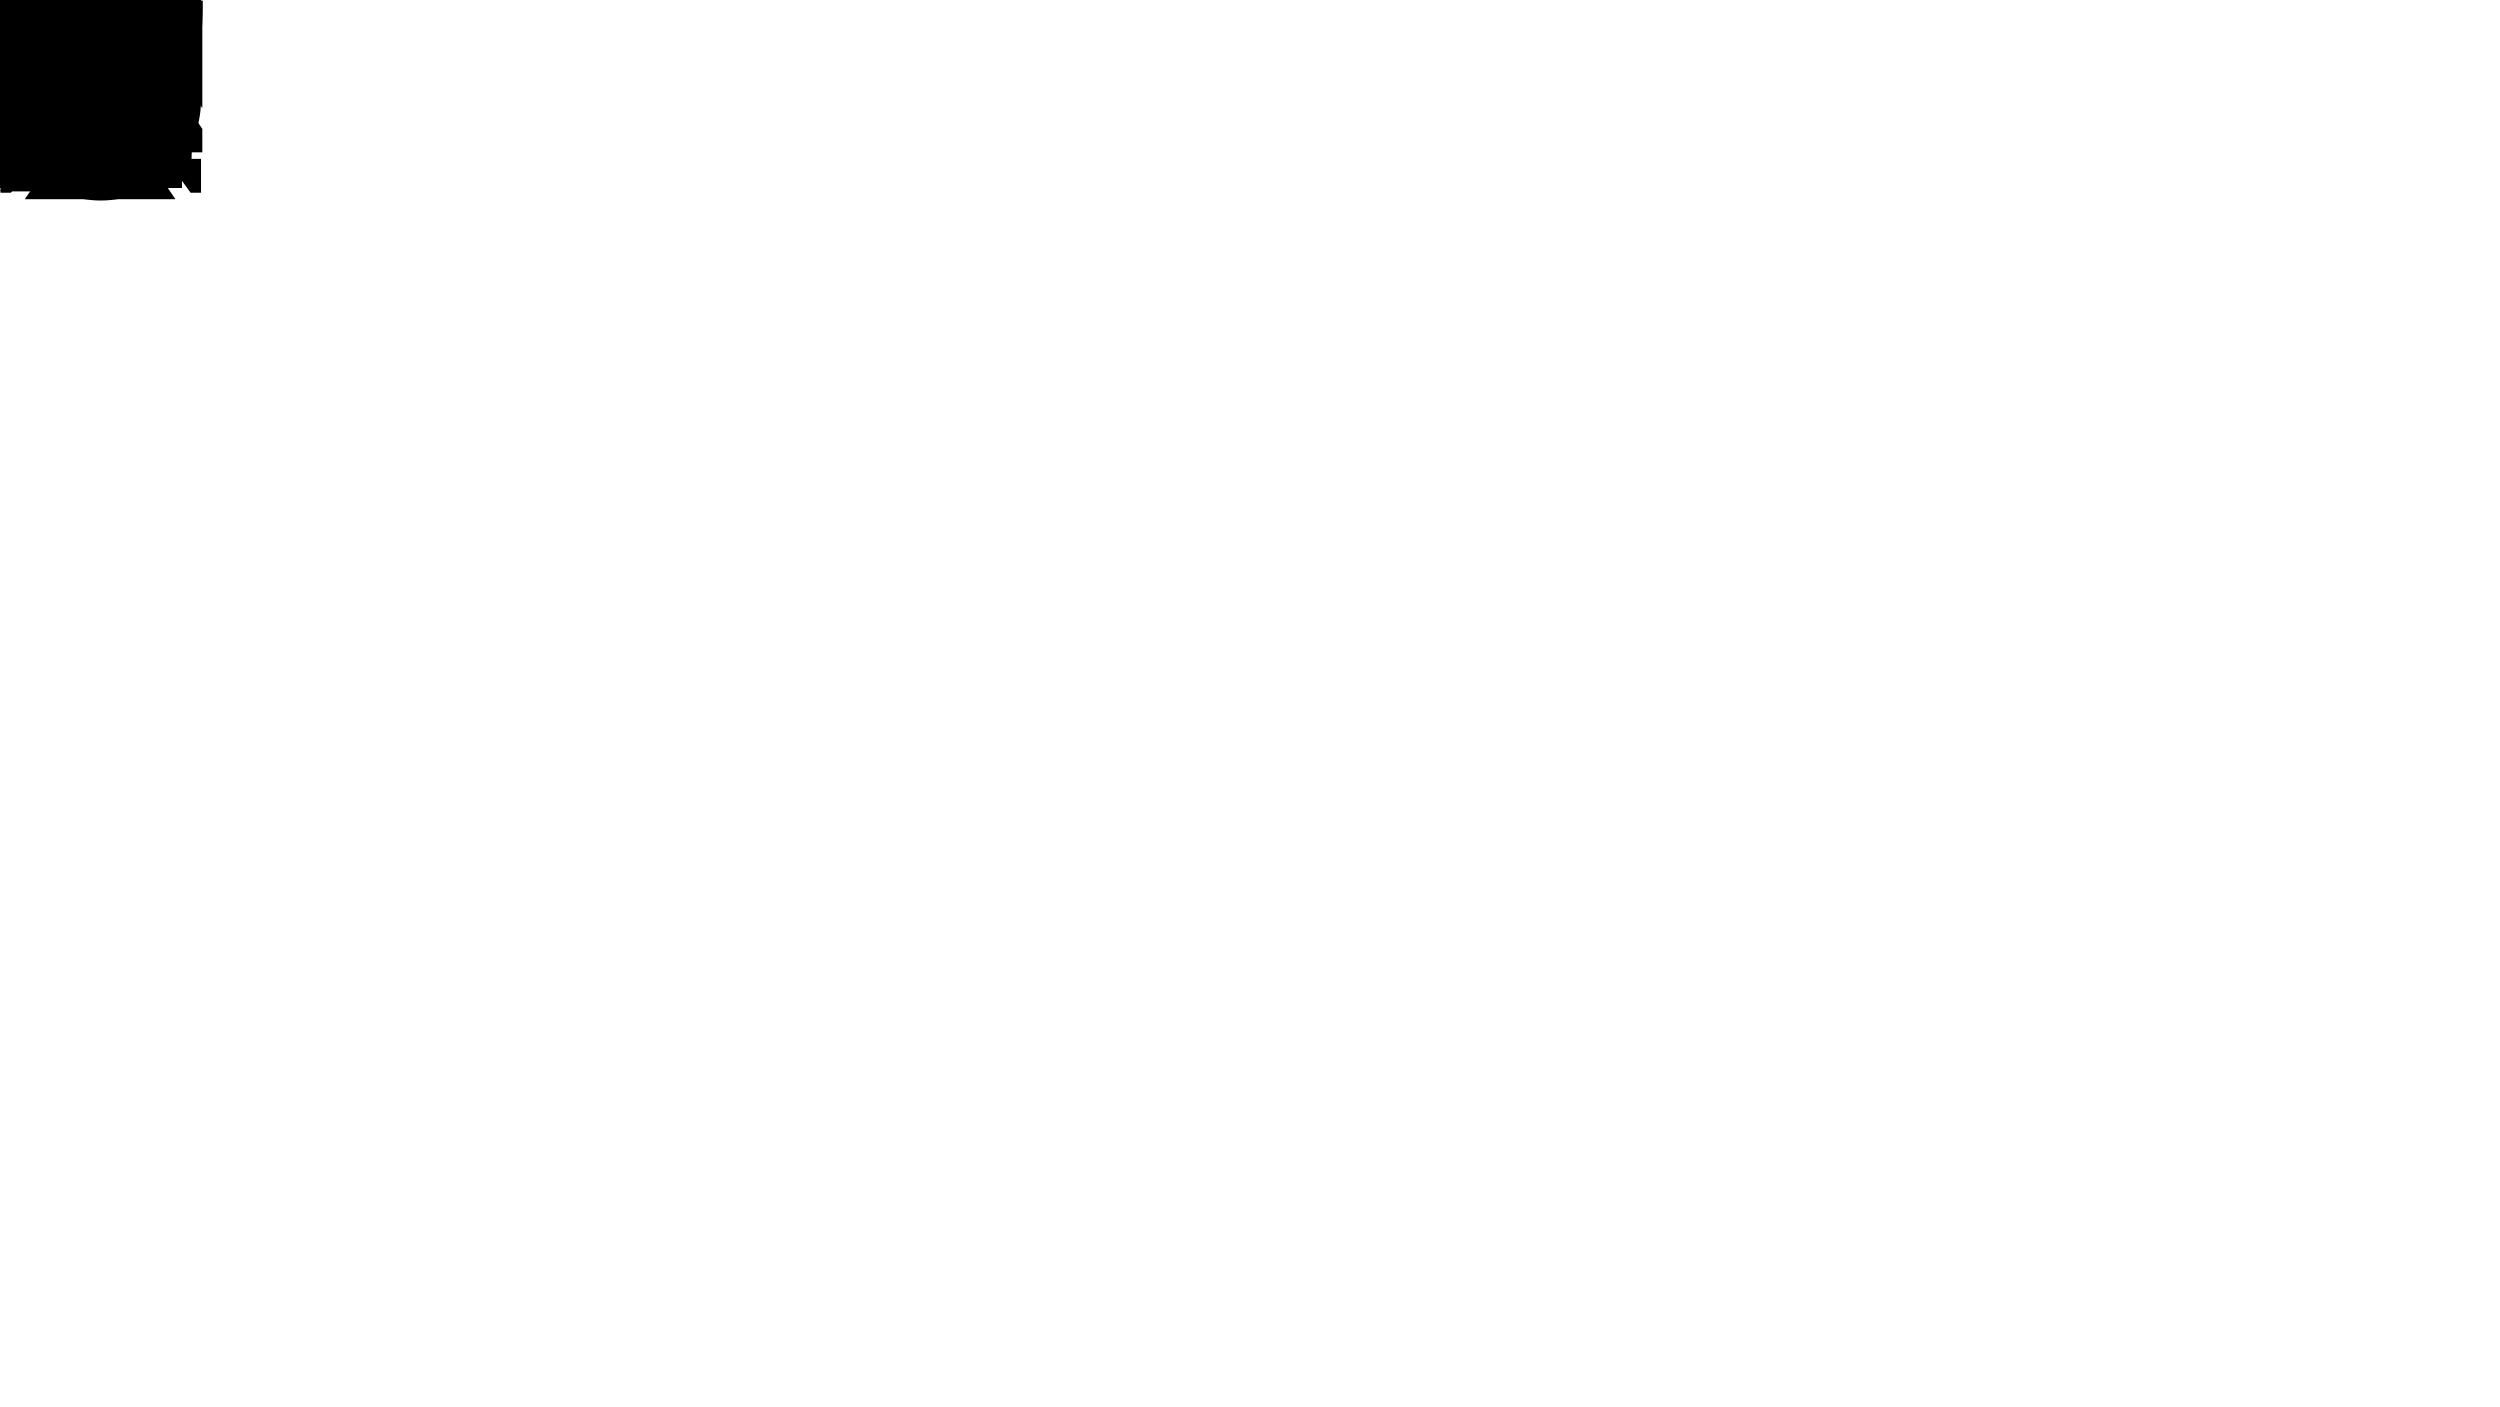
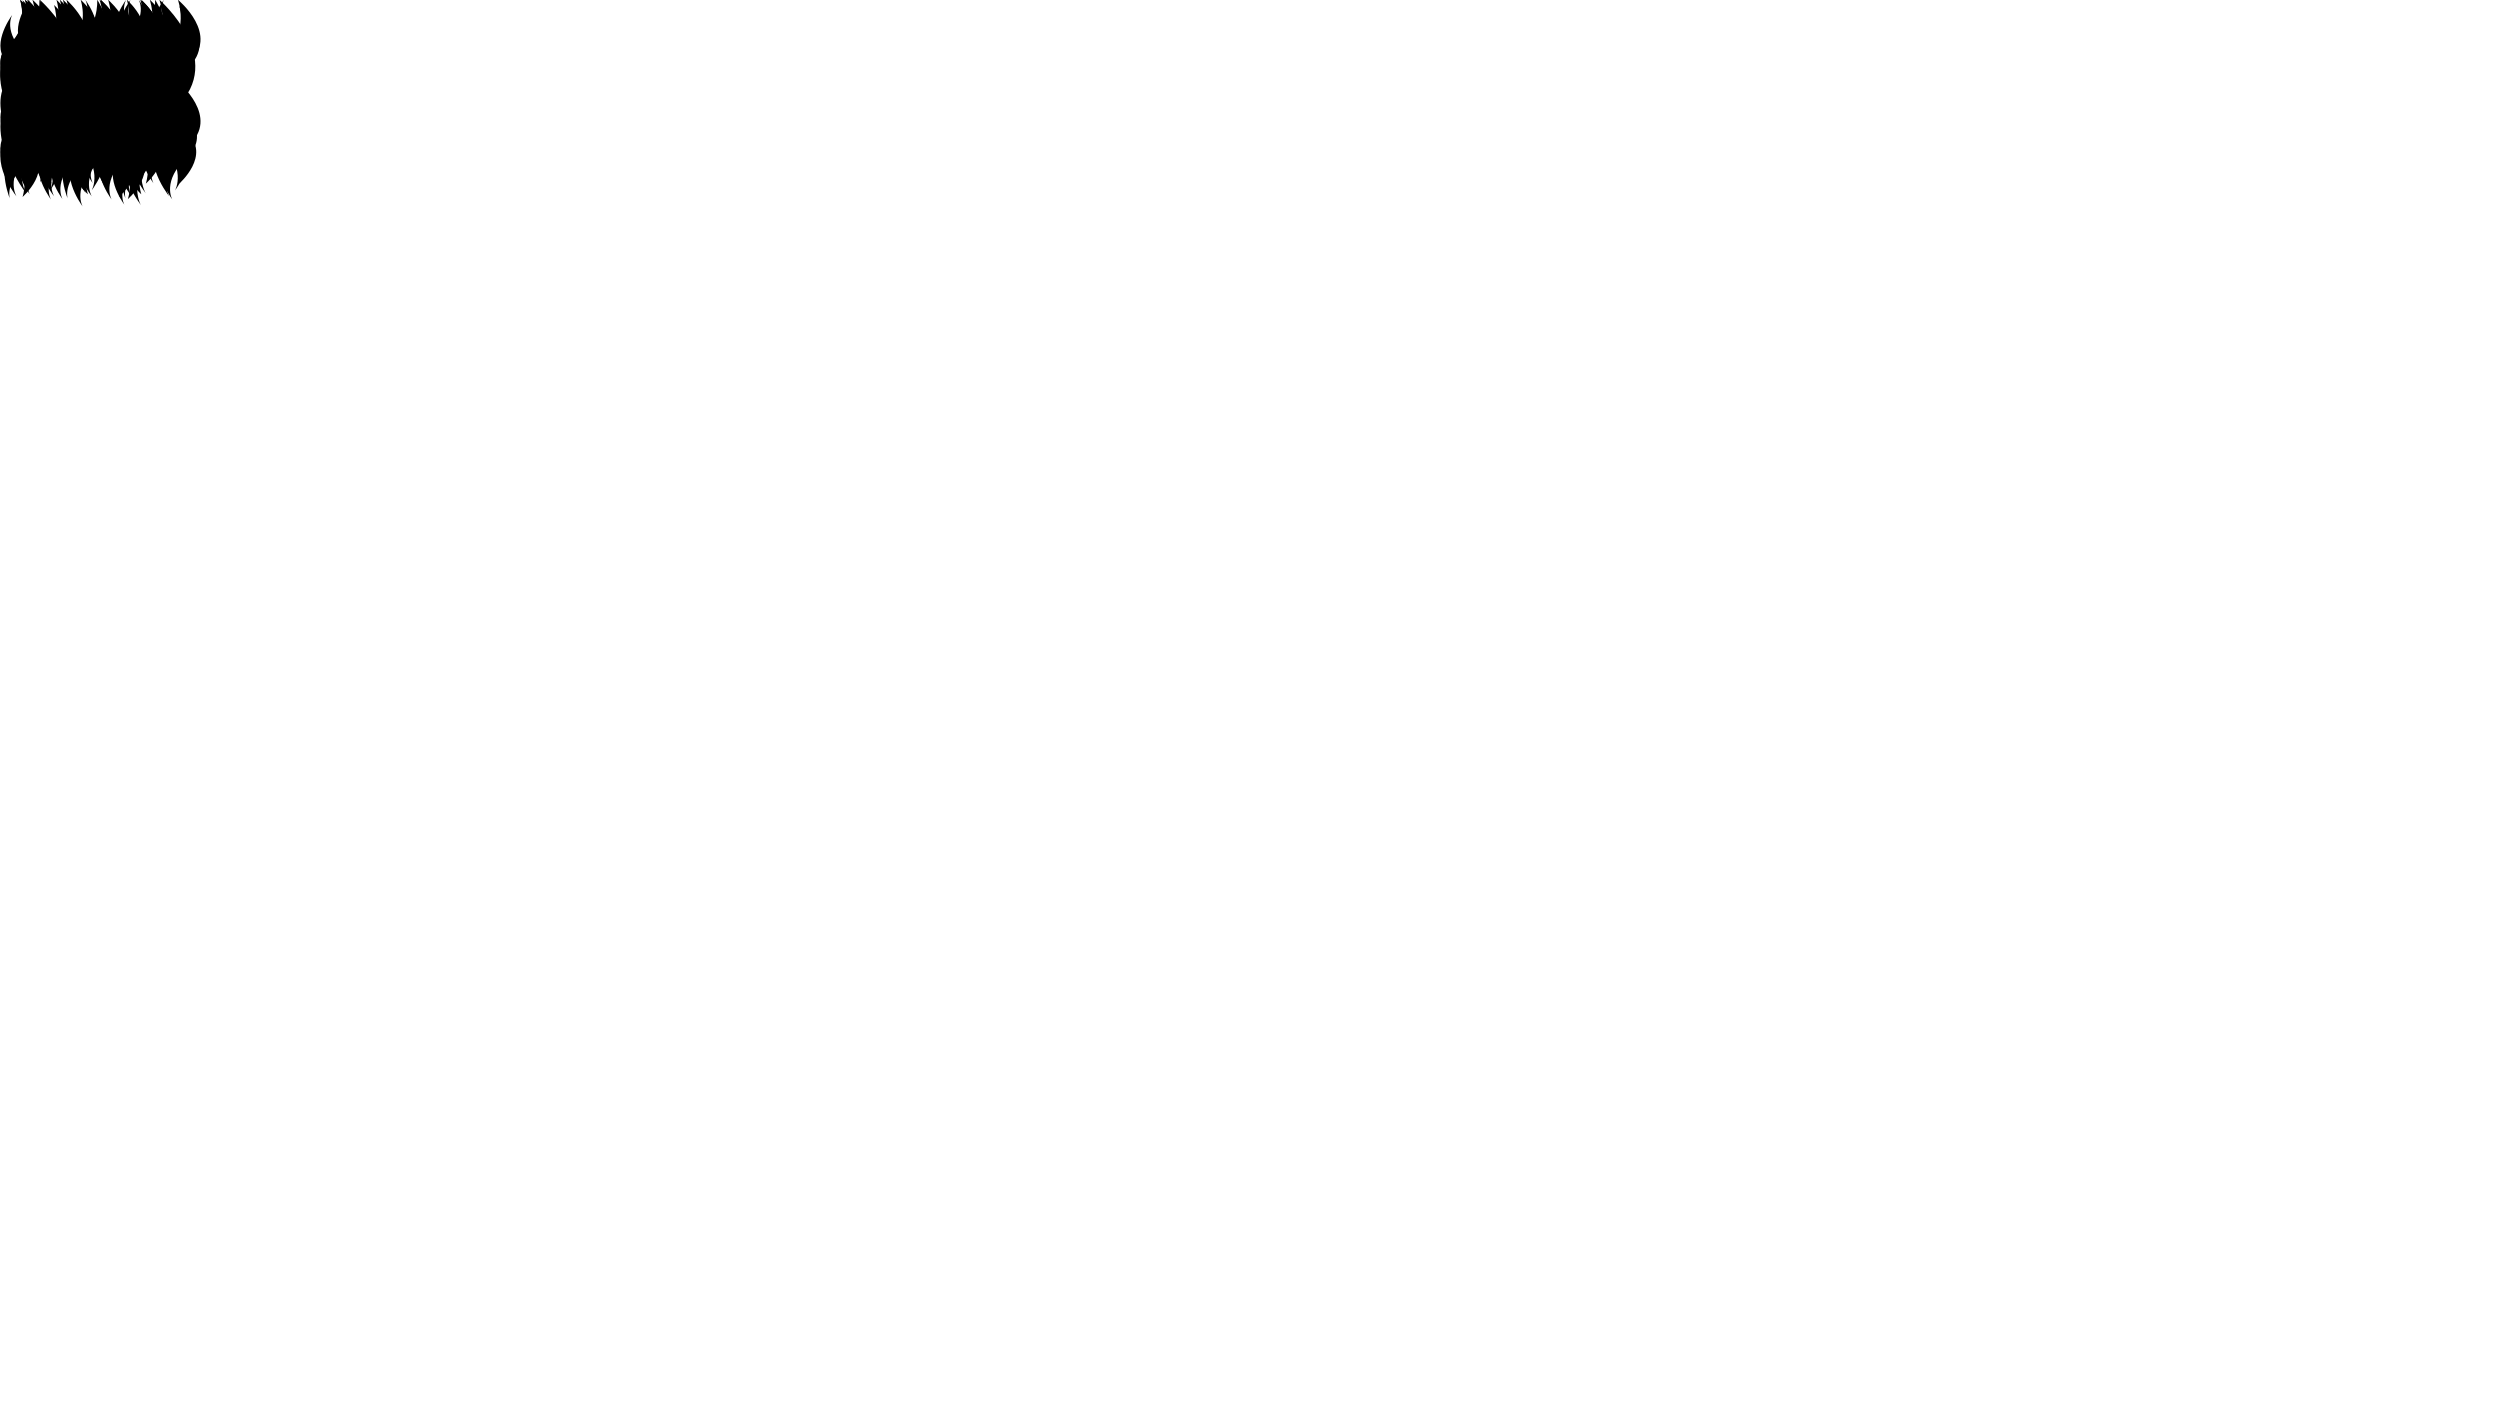
<svg xmlns="http://www.w3.org/2000/svg" viewBox="0 0 1920 1080">
  <defs>
    <style>
      
    </style>
  </defs>
  <g>
-     <path class="a" d="M43.2,0S47.006,67.549.388,146.515h35.2S71.743,92.286,71.743,0Z" />
-     <path class="a" d="M85.062,0s3.806,67.549-42.813,146.515h35.2S113.6,92.286,113.6,0Z" />
-     <path class="a" d="M125.021,0s3.806,67.549-42.813,146.515h35.2S153.563,92.286,153.563,0Z" />
+     <path class="a" d="M27.744,68.7s6.822-19.878-7.8-31.8.975-34.455,2.924-37.1c0,0-7.8,13.252,10.721,30.479S27.744,68.7,27.744,68.7Z" />
+     <path class="a" d="M14.3,80.282s6.822-19.878-7.8-31.8.975-34.455,2.924-37.106c0,0-7.8,13.252,10.72,30.48S14.3,80.282,14.3,80.282Z" />
+     <path class="a" d="M30.744,139.7s6.822-19.878-7.8-31.8.975-34.455,2.924-37.105c0,0-7.8,13.252,10.721,30.479S30.744,139.7,30.744,139.7Z" />
+     <path class="a" d="M17.3,151.282s6.822-19.878-7.8-31.8.975-34.455,2.924-37.106c0,0-7.8,13.252,10.72,30.48S17.3,151.282,17.3,151.282Z" />
+     <path class="a" d="M61.744,110.7s6.822-19.878-7.8-31.8.975-34.455,2.924-37.105c0,0-7.8,13.252,10.721,30.479S61.744,110.7,61.744,110.7Z" />
+     <path class="a" d="M48.3,122.282s6.822-19.878-7.8-31.8.975-34.455,2.924-37.106c0,0-7.8,13.252,10.72,30.48S48.3,122.282,48.3,122.282Z" />
+     <path class="a" d="M101.744,68.7s6.822-19.878-7.8-31.8.975-34.455,2.924-37.1c0,0-7.8,13.252,10.721,30.479S101.744,68.7,101.744,68.7Z" />
+     <path class="a" d="M88.3,80.282s6.822-19.878-7.8-31.8.975-34.455,2.924-37.106c0,0-7.8,13.252,10.72,30.48S88.3,80.282,88.3,80.282Z" />
+     <path class="a" d="M104.744,139.7s6.822-19.878-7.8-31.8.975-34.455,2.924-37.105c0,0-7.8,13.252,10.721,30.479S104.744,139.7,104.744,139.7Z" />
+     <path class="a" d="M91.3,151.282s6.822-19.878-7.8-31.8.975-34.455,2.924-37.106c0,0-7.8,13.252,10.72,30.48S91.3,151.282,91.3,151.282Z" />
+     <path class="a" d="M135.744,110.7s6.822-19.878-7.8-31.8.975-34.455,2.924-37.105c0,0-7.8,13.252,10.721,30.479S135.744,110.7,135.744,110.7Z" />
+     <path class="a" d="M122.3,122.282s6.822-19.878-7.8-31.8.975-34.455,2.924-37.106c0,0-7.8,13.252,10.72,30.48S122.3,122.282,122.3,122.282Z" />
  </g>
  <g>
-     <path class="a" d="M19.388,0s27.618,68.034-19,147h35.2S71.743,92.77,71.743.485Z" />
-     <path class="a" d="M61.388,0s27.618,68.034-19,147h35.2S113.743,92.77,113.743.485Z" />
-     <path class="a" d="M103.388,0s27.618,68.034-19,147h35.2S155.743,92.77,155.743.485Z" />
+     <path class="a" d="M59.7,11.659s6.992,20.371-7.989,32.593,1,35.309,3,38.025c0,0-7.99-13.58,10.986-31.235S59.7,11.659,59.7,11.659Z" />
+     <path class="a" d="M45.929-.214s6.991,20.37-7.99,32.593,1,35.308,3,38.024c0,0-7.99-13.58,10.987-31.234S45.929-.214,45.929-.214Z" />
+     <path class="a" d="M53.019,82.317s6.991,20.371-7.99,32.593,1,35.309,3,38.025c0,0-7.99-13.58,10.986-31.235S53.019,82.317,53.019,82.317Z" />
+     <path class="a" d="M39.245,70.444s6.992,20.37-7.99,32.593,1,35.308,3,38.024c0,0-7.99-13.58,10.986-31.234S39.245,70.444,39.245,70.444Z" />
+     <path class="a" d="M21.334-.214s6.992,20.37-7.99,32.593,1,35.308,3,38.024c0,0-7.99-13.58,10.986-31.234S21.334-.214,21.334-.214Z" />
+     <path class="a" d="M14.651,70.444s6.991,20.37-7.99,32.593,1,35.308,3,38.024c0,0-7.99-13.58,10.986-31.234S14.651,70.444,14.651,70.444Z" />
+     <path class="a" d="M111.966,141.061s6.992-20.37-7.99-32.592,1-35.309,3-38.025c0,0-7.99,13.58,10.986,31.235S111.966,141.061,111.966,141.061Z" />
+     <path class="a" d="M98.193,152.935s6.991-20.371-7.99-32.593,1-35.309,3-38.025c0,0-7.99,13.581,10.986,31.235S98.193,152.935,98.193,152.935Z" />
+     <path class="a" d="M105.282,70.4s6.992-20.37-7.989-32.592,1-35.309,3-38.025c0,0-7.99,13.58,10.986,31.235S105.282,70.4,105.282,70.4Z" />
+     <path class="a" d="M137.586,141.061s6.991-20.37-7.99-32.592,1-35.309,3-38.025c0,0-7.99,13.58,10.986,31.235S137.586,141.061,137.586,141.061Z" />
+     <path class="a" d="M130.9,70.4s6.991-20.37-7.99-32.592,1-35.309,3-38.025c0,0-7.99,13.58,10.986,31.235S130.9,70.4,130.9,70.4Z" />
+     <path class="a" d="M91.509,82.277s6.991-20.37-7.99-32.593,1-35.308,3-38.025c0,0-7.99,13.581,10.987,31.235S91.509,82.277,91.509,82.277Z" />
  </g>
  <g>
-     <path class="a" d="M38.72,0S42.128,60.48.388,131.182H31.906S46.946,82.628,46.946,0Z" />
-     <path class="a" d="M76.2,0s3.407,60.48-38.332,131.182H69.386S81.865,82.628,81.865,0Z" />
-     <path class="a" d="M111.978,0s3.407,60.48-38.332,131.182h31.517S118.574,82.628,118.574,0Z" />
-     <path class="a" d="M147.792,0S151.2,60.48,109.46,131.182h31.517S154.388,82.628,154.388,0Z" />
+     <path class="a" d="M34.266,11.372s6.823,19.878-7.8,31.805.974,34.455,2.923,37.1c0,0-7.8-13.252,10.721-30.479S34.266,11.372,34.266,11.372Z" />
+     <path class="a" d="M20.826-.214s6.822,19.878-7.8,31.8S14,66.045,15.953,68.7c0,0-7.8-13.252,10.721-30.48S20.826-.214,20.826-.214Z" />
+     <path class="a" d="M27.744,80.322s6.822,19.877-7.8,31.8.975,34.455,2.924,37.1c0,0-7.8-13.251,10.721-30.479S27.744,80.322,27.744,80.322Z" />
+     <path class="a" d="M14.3,68.735s6.822,19.878-7.8,31.805S7.482,135,9.431,137.645c0,0-7.8-13.252,10.72-30.479S14.3,68.735,14.3,68.735Z" />
+     <path class="a" d="M54.109,137.645s-6.822-19.878,7.8-31.805-.975-34.454-2.924-37.105c0,0,7.8,13.252-10.721,30.48S54.109,137.645,54.109,137.645Z" />
+     <path class="a" d="M67.549,149.231s-6.822-19.877,7.8-31.8-.975-34.455-2.924-37.105c0,0,7.8,13.251-10.721,30.479S67.549,149.231,67.549,149.231Z" />
+     <path class="a" d="M60.631,68.7s-6.822-19.878,7.8-31.8S67.453,2.436,65.5-.214c0,0,7.8,13.252-10.721,30.479S60.631,68.7,60.631,68.7Z" />
+     <path class="a" d="M74.071,80.282s-6.822-19.878,7.8-31.8-.975-34.455-2.924-37.106c0,0,7.8,13.252-10.72,30.48S74.071,80.282,74.071,80.282Z" />
+     <path class="a" d="M95.109,137.645s-6.822-19.878,7.8-31.805-.975-34.454-2.924-37.105c0,0,7.8,13.252-10.721,30.48S95.109,137.645,95.109,137.645Z" />
+     <path class="a" d="M108.549,149.231s-6.822-19.877,7.8-31.8-.975-34.455-2.924-37.105c0,0,7.8,13.251-10.721,30.479S108.549,149.231,108.549,149.231Z" />
+     <path class="a" d="M101.631,68.7s-6.822-19.878,7.8-31.8-.975-34.455-2.924-37.1c0,0,7.8,13.252-10.721,30.479S101.631,68.7,101.631,68.7Z" />
+     <path class="a" d="M115.071,80.282s-6.822-19.878,7.8-31.8-.975-34.455-2.924-37.106c0,0,7.8,13.252-10.72,30.48S115.071,80.282,115.071,80.282Z" />
  </g>
  <g>
-     <polygon class="a" points="77.005 0 50.635 0 0.388 143.298 26.757 143.298 77.005 0" />
-     <polygon class="a" points="108.642 0 82.273 0 32.025 143.298 58.395 143.298 108.642 0" />
-     <polygon class="a" points="140.279 0 113.91 0 63.662 143.298 90.032 143.298 140.279 0" />
+     <path class="a" d="M29.753,12.221s7.322,21.334-8.367,34.134,1.046,36.979,3.138,39.824c0,0-8.368-14.223,11.505-32.712S29.753,12.221,29.753,12.221Z" />
+     <path class="a" d="M15.329-.214S22.651,21.12,6.961,33.92,8.007,70.9,10.1,73.744c0,0-8.368-14.223,11.506-32.712S15.329-.214,15.329-.214Z" />
+     <path class="a" d="M44.384,79.279s7.322,21.334-8.368,34.134,1.046,36.979,3.138,39.824c0,0-8.368-14.223,11.506-32.713S44.384,79.279,44.384,79.279Z" />
+     <path class="a" d="M29.959,66.844s7.322,21.334-8.367,34.134,1.046,36.979,3.137,39.823c0,0-8.367-14.222,11.506-32.712S29.959,66.844,29.959,66.844Z" />
+     <path class="a" d="M76.344,12.221s7.322,21.334-8.368,34.134,1.046,36.979,3.138,39.824c0,0-8.368-14.223,11.506-32.712S76.344,12.221,76.344,12.221Z" />
+     <path class="a" d="M61.919-.214S69.241,21.12,53.551,33.92,54.6,70.9,56.689,73.744c0,0-8.368-14.223,11.506-32.712S61.919-.214,61.919-.214Z" />
+     <path class="a" d="M90.974,79.279s7.322,21.334-8.367,34.134,1.045,36.979,3.137,39.824c0,0-8.367-14.223,11.506-32.713S90.974,79.279,90.974,79.279Z" />
+     <path class="a" d="M76.55,66.844s7.321,21.334-8.368,34.134,1.046,36.979,3.138,39.823c0,0-8.368-14.222,11.506-32.712S76.55,66.844,76.55,66.844Z" />
+     <path class="a" d="M122.934,12.221s7.322,21.334-8.368,34.134,1.046,36.979,3.138,39.824c0,0-8.368-14.223,11.506-32.712S122.934,12.221,122.934,12.221Z" />
+     <path class="a" d="M108.509-.214s7.322,21.334-8.368,34.134,1.046,36.979,3.138,39.824c0,0-8.368-14.223,11.506-32.712S108.509-.214,108.509-.214Z" />
+     <path class="a" d="M137.565,79.279s7.321,21.334-8.368,34.134,1.046,36.979,3.138,39.824c0,0-8.368-14.223,11.5-32.713S137.565,79.279,137.565,79.279Z" />
+     <path class="a" d="M123.14,66.844s7.322,21.334-8.368,34.134,1.046,36.979,3.138,39.823c0,0-8.368-14.222,11.506-32.712S123.14,66.844,123.14,66.844Z" />
  </g>
  <g>
-     <polygon class="a" points="61.215 0 49.755 0 0.388 140.788 11.848 140.788 61.215 0" />
-     <polygon class="a" points="106.533 0 65.297 0 15.93 140.788 57.165 140.788 106.533 0" />
-     <polygon class="a" points="137.829 0 111.921 0 62.554 140.788 88.462 140.788 137.829 0" />
+     <path class="a" d="M69.5,21.534s6.684,19.475-7.639,31.16.955,33.757,2.864,36.354c0,0-7.638-12.983,10.5-29.862S69.5,21.534,69.5,21.534Z" />
+     <path class="a" d="M56.327,10.182s6.684,19.475-7.639,31.16S49.643,75.1,51.552,77.7c0,0-7.639-12.983,10.5-29.862S56.327,10.182,56.327,10.182Z" />
+     <path class="a" d="M43.332-.214s6.684,19.475-7.639,31.16S36.648,64.7,38.558,67.3c0,0-7.639-12.983,10.5-29.862S43.332-.214,43.332-.214Z" />
+     <path class="a" d="M40.183,72.828s6.684,19.476-7.638,31.161.954,33.757,2.864,36.354c0,0-7.639-12.984,10.5-29.862S40.183,72.828,40.183,72.828Z" />
+     <path class="a" d="M27.015,61.476S33.7,80.952,19.376,92.637s.955,33.757,2.865,36.354c0,0-7.639-12.984,10.5-29.862S27.015,61.476,27.015,61.476Z" />
+     <path class="a" d="M14.021,45.883s6.684,19.475-7.639,31.16S7.337,110.8,9.246,113.4c0,0-7.639-12.983,10.5-29.862S14.021,45.883,14.021,45.883Z" />
+     <path class="a" d="M129.63,38.447s6.684,19.475-7.639,31.16.955,33.757,2.865,36.354c0,0-7.639-12.983,10.5-29.862S129.63,38.447,129.63,38.447Z" />
+     <path class="a" d="M116.462,27.1s6.684,19.475-7.639,31.16.955,33.758,2.865,36.354c0,0-7.639-12.983,10.5-29.862S116.462,27.1,116.462,27.1Z" />
+     <path class="a" d="M103.467,16.7s6.684,19.475-7.639,31.161.955,33.757,2.865,36.354c0,0-7.639-12.984,10.5-29.863S103.467,16.7,103.467,16.7Z" />
+     <path class="a" d="M100.319,89.741S107,109.217,92.68,120.9s.955,33.757,2.865,36.354c0,0-7.639-12.984,10.5-29.862S100.319,89.741,100.319,89.741Z" />
+     <path class="a" d="M87.151,78.389s6.684,19.476-7.639,31.161.955,33.757,2.864,36.354c0,0-7.638-12.984,10.5-29.862S87.151,78.389,87.151,78.389Z" />
+     <path class="a" d="M74.156,62.8s6.684,19.475-7.639,31.16.955,33.758,2.865,36.354c0,0-7.639-12.983,10.5-29.862S74.156,62.8,74.156,62.8Z" />
  </g>
  <g>
-     <polygon class="a" points="60.809 0 51.77 0 0.388 146.534 9.426 146.534 60.809 0" />
-     <polygon class="a" points="93.539 0 67.898 0 16.516 146.534 42.157 146.534 93.539 0" />
-     <polygon class="a" points="143.439 0 101.717 0 50.335 146.534 92.056 146.534 143.439 0" />
+     <path class="a" d="M48.523,20.15s11.99,34.936-13.7,55.9,1.713,60.556,5.138,65.214c0,0-13.7-23.291,18.842-53.568S48.523,20.15,48.523,20.15Z" />
+     <path class="a" d="M24.9-.214s11.99,34.936-13.7,55.9,1.713,60.555,5.139,65.214c0,0-13.7-23.291,18.841-53.569S24.9-.214,24.9-.214Z" />
+     <path class="a" d="M91.523,20.15s11.99,34.936-13.7,55.9,1.713,60.556,5.138,65.214c0,0-13.7-23.291,18.842-53.568S91.523,20.15,91.523,20.15Z" />
+     <path class="a" d="M116.774,36.44s11.99,34.936-13.7,55.9,1.713,60.556,5.138,65.214c0,0-13.7-23.291,18.842-53.569S116.774,36.44,116.774,36.44Z" />
  </g>
  <g>
-     <polygon class="a" points="85.51 0 49.811 0 0.388 140.948 36.087 140.948 85.51 0" />
-     <polygon class="a" points="99.241 0 89.167 0 39.743 140.948 49.818 140.948 99.241 0" />
-     <polygon class="a" points="137.985 0 103.394 0 53.97 140.948 88.561 140.948 137.985 0" />
+     <path class="a" d="M30.5-.214s14.72,42.89-16.823,68.625,2.1,74.343,6.309,80.062c0,0-16.823-28.594,23.131-65.766S30.5-.214,30.5-.214Z" />
+     <path class="a" d="M76.447-.214s14.72,42.89-16.823,68.625,2.1,74.343,6.308,80.062c0,0-16.823-28.594,23.132-65.766S76.447-.214,76.447-.214Z" />
+     <path class="a" d="M122.394-.214s14.721,42.89-16.823,68.625,2.1,74.343,6.309,80.062c0,0-16.823-28.594,23.132-65.766S122.394-.214,122.394-.214Z" />
  </g>
  <g>
-     <path class="a" d="M36.52,102.627a48.242,48.242,0,1,1,80.716,1.566l20.545,20.544a76.989,76.989,0,1,0-121.924-1.448Z" />
-     <path class="a" d="M104.233,117.087a48.227,48.227,0,0,1-55.207-1.07l-20.5,20.5a76.954,76.954,0,0,0,96.266,1.138Z" />
+     <path class="a" d="M19.311-.214S28.575,25.2,8.723,40.445s1.324,44.046,3.971,47.435c0,0-10.588-16.942,14.557-38.965S19.311-.214,19.311-.214Z" />
+     <path class="a" d="M48.227-.214S57.491,25.2,37.64,40.445s1.323,44.046,3.97,47.435c0,0-10.587-16.942,14.558-38.965S48.227-.214,48.227-.214Z" />
+     <path class="a" d="M77.144-.214S86.407,25.2,66.556,40.445s1.324,44.046,3.97,47.435c0,0-10.587-16.942,14.558-38.965S77.144-.214,77.144-.214Z" />
+     <path class="a" d="M107.711-.214S116.974,25.2,97.123,40.445s1.324,44.046,3.971,47.435c0,0-10.588-16.942,14.557-38.965S107.711-.214,107.711-.214Z" />
+     <path class="a" d="M136.627-.214S145.891,25.2,126.04,40.445s1.323,44.046,3.97,47.435c0,0-10.587-16.942,14.557-38.965S136.627-.214,136.627-.214Z" />
+     <path class="a" d="M19.311,62.786S28.575,88.2,8.723,103.445s1.324,44.046,3.971,47.435c0,0-10.588-16.942,14.557-38.965S19.311,62.786,19.311,62.786Z" />
+     <path class="a" d="M48.227,62.786S57.491,88.2,37.64,103.445s1.323,44.046,3.97,47.435c0,0-10.587-16.942,14.558-38.965S48.227,62.786,48.227,62.786Z" />
+     <path class="a" d="M77.144,62.786S86.407,88.2,66.556,103.445s1.324,44.046,3.97,47.435c0,0-10.587-16.942,14.558-38.965S77.144,62.786,77.144,62.786Z" />
+     <path class="a" d="M107.711,62.786s9.263,25.412-10.588,40.659,1.324,44.046,3.971,47.435c0,0-10.588-16.942,14.557-38.965S107.711,62.786,107.711,62.786Z" />
+     <path class="a" d="M136.627,62.786s9.264,25.412-10.587,40.659,1.323,44.046,3.97,47.435c0,0-10.587-16.942,14.557-38.965S136.627,62.786,136.627,62.786Z" />
  </g>
  <g>
-     <rect class="a" x="0.388" width="64.941" height="64.941" />
-     <rect class="a" x="71.487" width="64.941" height="64.941" />
-     <rect class="a" x="71.487" y="71.423" width="64.941" height="64.941" transform="translate(207.915 207.787) rotate(-180)" />
-     <rect class="a" x="0.388" y="71.423" width="64.941" height="64.941" transform="translate(65.717 207.787) rotate(-180)" />
+     <path class="a" d="M15.512-.214s7.411,21.594-8.47,34.551S8.1,71.767,10.218,74.646c0,0-8.47-14.4,11.646-33.111S15.512-.214,15.512-.214Z" />
+     <path class="a" d="M41.5,3.846S48.907,25.44,33.026,38.4s1.059,37.43,3.176,40.309c0,0-8.47-14.4,11.646-33.111S41.5,3.846,41.5,3.846Z" />
+     <path class="a" d="M25.92,44.721s-7.412,21.594,8.469,34.55-1.058,37.43-3.176,40.31c0,0,8.47-14.4-11.646-33.112S25.92,44.721,25.92,44.721Z" />
+     <path class="a" d="M79.173,38.762s-7.411,21.594,8.47,34.551-1.058,37.43-3.176,40.309c0,0,8.47-14.4-11.646-33.111S79.173,38.762,79.173,38.762Z" />
+     <path class="a" d="M53.189,42.822s-7.411,21.594,8.47,34.551S60.6,114.8,58.483,117.682c0,0,8.47-14.4-11.646-33.111S53.189,42.822,53.189,42.822Z" />
+     <path class="a" d="M68.766,83.7s7.411,21.6-8.47,34.551,1.058,37.43,3.176,40.31c0,0-8.47-14.4,11.646-33.112S68.766,83.7,68.766,83.7Z" />
+     <path class="a" d="M97.393-.214s7.412,21.594-8.47,34.551,1.059,37.43,3.177,40.309c0,0-8.47-14.4,11.646-33.111S97.393-.214,97.393-.214Z" />
+     <path class="a" d="M123.377,3.846s7.411,21.594-8.47,34.551,1.059,37.43,3.177,40.309c0,0-8.47-14.4,11.646-33.111S123.377,3.846,123.377,3.846Z" />
+     <path class="a" d="M107.8,44.721s-7.411,21.594,8.47,34.55-1.059,37.43-3.176,40.31c0,0,8.47-14.4-11.646-33.112S107.8,44.721,107.8,44.721Z" />
  </g>
  <g>
-     <rect class="a" x="0.388" y="0.106" width="30.47" height="98.647" />
-     <rect class="a" x="71.487" y="0.106" width="64.941" height="64.941" />
-     <rect class="a" x="39.858" y="71.53" width="96.57" height="64.941" transform="translate(176.286 208) rotate(-180)" />
-     <rect class="a" x="0.388" y="104" width="32.47" height="32.47" transform="translate(33.246 240.47) rotate(-180)" />
-     <rect class="a" x="36.388" width="32.47" height="32.47" transform="translate(105.246 32.47) rotate(-180)" />
+     <path class="a" d="M17.286.252s8.277,24.116-9.459,38.585,1.183,41.8,3.548,45.017c0,0-9.46-16.077,13.006-36.978S17.286.252,17.286.252Z" />
+     <path class="a" d="M46.305,4.786S54.581,28.9,36.846,43.372s1.182,41.8,3.547,45.016c0,0-9.459-16.077,13.006-36.978S46.305,4.786,46.305,4.786Z" />
+     <path class="a" d="M77.305-.214S85.581,23.9,67.846,38.372s1.182,41.8,3.547,45.016c0,0-9.459-16.077,13.006-36.978S77.305-.214,77.305-.214Z" />
+     <path class="a" d="M28.91,50.434S20.633,74.55,38.369,89.019s-1.183,41.8-3.548,45.017c0,0,9.46-16.078-13.006-36.978S28.91,50.434,28.91,50.434Z" />
+     <path class="a" d="M88.382,43.779S80.105,67.9,97.841,82.365s-1.182,41.8-3.547,45.016c0,0,9.459-16.077-13.006-36.978S88.382,43.779,88.382,43.779Z" />
+     <path class="a" d="M59.364,48.313S51.087,72.429,68.823,86.9s-1.182,41.8-3.547,45.016c0,0,9.459-16.077-13.006-36.978S59.364,48.313,59.364,48.313Z" />
+     <path class="a" d="M108.73.252s8.277,24.116-9.459,38.585,1.182,41.8,3.547,45.017c0,0-9.459-16.077,13.006-36.978S108.73.252,108.73.252Z" />
+     <path class="a" d="M137.748,4.786s8.277,24.116-9.459,38.586,1.182,41.8,3.547,45.016c0,0-9.459-16.077,13.006-36.978S137.748,4.786,137.748,4.786Z" />
+     <path class="a" d="M120.353,50.434s-8.277,24.116,9.459,38.585-1.182,41.8-3.547,45.017c0,0,9.459-16.078-13.006-36.978S120.353,50.434,120.353,50.434Z" />
  </g>
  <g>
-     <rect class="a" x="0.388" y="0.106" width="30.47" height="98.647" />
-     <rect class="a" x="77.858" y="0.106" width="58.57" height="98.647" />
-     <rect class="a" x="39.858" y="103.754" width="96.57" height="32.717" transform="translate(176.286 240.224) rotate(-180)" />
-     <rect class="a" x="0.388" y="104" width="30.47" height="32.47" transform="translate(31.246 240.47) rotate(-180)" />
-     <rect class="a" x="39.858" y="66" width="29" height="32.47" transform="translate(108.717 164.47) rotate(-180)" />
-     <rect class="a" x="39.858" width="29" height="32.47" transform="translate(108.717 32.47) rotate(-180)" />
+     <path class="a" d="M30.24-.214s1.682,24.091-18.084,33S3.024,71.325,4.4,74.846c0,0-4.727-17.024,20.938-30.661S30.24-.214,30.24-.214Z" />
+     <path class="a" d="M31.776,38.548s1.681,24.091-18.084,33S4.56,110.088,5.938,113.608c0,0-4.727-17.024,20.938-30.66S31.776,38.548,31.776,38.548Z" />
+     <path class="a" d="M33.312,77.311s1.681,24.091-18.084,33S6.1,148.85,7.474,152.37c0,0-4.728-17.023,20.937-30.66S33.312,77.311,33.312,77.311Z" />
+     <path class="a" d="M74.666-.214s1.682,24.091-18.084,33S47.45,71.325,48.829,74.846c0,0-4.728-17.024,20.937-30.661S74.666-.214,74.666-.214Z" />
+     <path class="a" d="M76.2,38.548s1.682,24.091-18.084,33-9.132,38.541-7.754,42.061c0,0-4.727-17.024,20.938-30.66S76.2,38.548,76.2,38.548Z" />
+     <path class="a" d="M77.738,77.311s1.681,24.091-18.084,33S50.522,148.85,51.9,152.37c0,0-4.727-17.023,20.938-30.66S77.738,77.311,77.738,77.311Z" />
+     <path class="a" d="M119.093-.214s1.681,24.091-18.085,33-9.132,38.541-7.753,42.062c0,0-4.728-17.024,20.937-30.661S119.093-.214,119.093-.214Z" />
+     <path class="a" d="M120.628,38.548s1.682,24.091-18.084,33-9.132,38.541-7.753,42.061c0,0-4.728-17.024,20.937-30.66S120.628,38.548,120.628,38.548Z" />
+     <path class="a" d="M122.164,77.311s1.682,24.091-18.084,33-9.132,38.541-7.754,42.061c0,0-4.727-17.023,20.938-30.66S122.164,77.311,122.164,77.311Z" />
  </g>
  <g>
-     <rect class="a" x="0.388" width="33.484" height="144.232" />
-     <rect class="a" x="46.794" width="46.411" height="144.232" />
-     <rect class="a" x="106.128" width="33.484" height="144.232" />
-   </g>
-   <g>
-     <rect class="a" x="0.388" width="33.484" height="144.232" />
-     <rect class="a" x="66.794" width="46.411" height="144.232" />
-     <rect class="a" x="123" width="16.612" height="144.232" />
-   </g>
-   <g>
-     <rect class="a" x="0.388" width="16.612" height="144.232" />
-     <rect class="a" x="21.388" width="16.612" height="144.232" />
-     <rect class="a" x="66.794" width="46.411" height="144.232" />
-     <rect class="a" x="123" width="16.612" height="144.232" />
-   </g>
-   <g>
-     <rect class="a" x="0.388" width="16.612" height="144.232" />
-     <rect class="a" x="21.388" width="38.612" height="144.232" />
-     <rect class="a" x="66.794" width="46.411" height="144.232" />
-     <rect class="a" x="123" width="16.612" height="144.232" />
-   </g>
-   <g>
-     <rect class="a" x="0.388" width="33.484" height="144.232" />
-     <rect class="a" x="39.467" width="61.067" height="144.232" />
-     <rect class="a" x="106.128" width="33.484" height="144.232" />
-   </g>
-   <g>
-     <rect class="a" x="0.388" width="33.484" height="144.232" />
-     <rect class="a" x="39.467" width="77.533" height="144.232" />
-     <rect class="a" x="123" width="16.612" height="144.232" />
-   </g>
-   <polygon class="a" points="0.388 0 0.388 136 118.388 136 118.388 22 49.388 22 49.388 101 19.388 101 19.388 22 19.388 11 49.388 11 118.388 11 129.388 11 129.388 22 129.388 136 136.388 136 136.388 0 0.388 0" />
-   <g>
-     <polygon class="a" points="104.388 22 104.388 61 35.388 61 35.388 22 21.388 22 21.388 136 118.388 136 118.388 22 104.388 22" />
-     <polygon class="a" points="0.388 0 0.388 136 10.388 136 10.388 11 19.388 11 21.388 11 118.388 11 129.388 11 129.388 22 129.388 136 136.388 136 136.388 0 0.388 0" />
-   </g>
-   <polygon class="a" points="0.388 0 0.388 136 112.388 136 112.388 38 24.388 38 24.388 113 49.388 113 49.388 76 103.388 76 103.388 123 96.388 123 49.388 123 13.388 123 13.388 116.729 13.388 113 13.388 38 13.388 27 24.388 27 112.388 27 123.388 27 123.388 38 123.388 136 136.388 136 136.388 0 0.388 0" />
-   <g>
-     <rect class="b" x="3.377" width="117.018" height="100" />
-     <polygon class="a" points="125.812 144 0.388 144 61.886 34.76 125.812 144" />
-   </g>
-   <g>
-     <polygon class="a" points="125.812 109.24 0.388 109.24 61.886 0 125.812 109.24" />
-     <circle class="b" cx="62.886" cy="103" r="39" />
-   </g>
-   <g>
-     <circle class="a" cx="74.251" cy="73.863" r="52.856" />
-     <path class="a" d="M74.251,0a73.864,73.864,0,1,0,73.864,73.863A73.864,73.864,0,0,0,74.251,0Zm0,134.839a60.976,60.976,0,1,1,60.976-60.976A60.975,60.975,0,0,1,74.251,134.839Z" />
-   </g>
-   <path class="a" d="M106.485,52.972A53.049,53.049,0,1,0,5.156,75.023a53.048,53.048,0,1,0,96.624-.14A52.825,52.825,0,0,0,106.485,52.972ZM97.292,96.8A43.793,43.793,0,1,1,11.279,85.238a53.03,53.03,0,0,0,84.408-.123A43.777,43.777,0,0,1,97.292,96.8Z" />
-   <path class="a" d="M142.392,0,3.557,65.677S10.757,85.726.388,133.8H39.9v-58l5-3v61h43V44.625l5-3V133.8h53.591S151.287,66.178,142.392,0Z" />
-   <g>
-     <path class="a" d="M.388,0V137.592h35.68a59.919,59.919,0,1,1,66.233,0H137.98V0Z" />
-     <path class="a" d="M119.973,86.9a50.789,50.789,0,1,0-78.859,42.324H97.255A50.735,50.735,0,0,0,119.973,86.9Z" />
-   </g>
-   <g>
-     <g>
-       <polygon class="a" points="88.355 0.17 67.388 0 0.388 99 0.388 117 28.812 117 67.388 60 88.355 60.17 126.901 117 155.388 117 155.388 99 88.355 0.17" />
-       <polygon class="a" points="94.023 153 134.718 153 87.355 83.17 66.388 83 19.014 153 59.62 153 94.023 153" />
-     </g>
-     <polygon class="a" points="0.388 4 0.388 83 55.388 5 0.388 4" />
-     <polygon class="a" points="0.388 83 0.388 4 55.388 5 0.388 83" />
-     <polygon class="a" points="155.388 83 155.388 4 100.388 5 155.388 83" />
-     <polygon class="a" points="27.388 122 0.388 122 0.388 148 8.388 148 27.388 122" />
-     <polygon class="a" points="127.388 122 154.388 122 154.388 148 146.388 148 127.388 122" />
-   </g>
-   <g>
-     <path class="b" d="M71.687,3.055.388,129.705H145.8Zm.675,49.079L110.906,118H35.282Z" />
-     <polygon class="b" points="0.88 0 0.88 105 62.88 0 0.88 0" />
-     <polygon class="b" points="142.88 0 142.88 105 80.88 0 142.88 0" />
+     <path class="a" d="M19.03-.214S28.158,26.38,8.6,42.336s1.3,46.1,3.912,49.643c0,0-10.431-17.73,14.343-40.778S19.03-.214,19.03-.214Z" />
+     <path class="a" d="M31.848,54.124S22.721,80.718,42.279,96.675s-1.3,46.1-3.912,49.642c0,0,10.431-17.729-14.342-40.778S31.848,54.124,31.848,54.124Z" />
+     <path class="a" d="M51.03-.214S60.158,26.38,40.6,42.336s1.3,46.1,3.912,49.643c0,0-10.431-17.73,14.343-40.778S51.03-.214,51.03-.214Z" />
+     <path class="a" d="M63.848,54.124S54.721,80.718,74.279,96.675s-1.3,46.1-3.912,49.642c0,0,10.431-17.729-14.342-40.778S63.848,54.124,63.848,54.124Z" />
+     <path class="a" d="M83.03-.214S92.158,26.38,72.6,42.336s1.3,46.1,3.912,49.643c0,0-10.431-17.73,14.343-40.778S83.03-.214,83.03-.214Z" />
+     <path class="a" d="M95.848,54.124s-9.127,26.594,10.431,42.551-1.3,46.1-3.912,49.642c0,0,10.431-17.729-14.342-40.778S95.848,54.124,95.848,54.124Z" />
+     <path class="a" d="M115.03-.214s9.128,26.594-10.431,42.55,1.3,46.1,3.912,49.643c0,0-10.431-17.73,14.343-40.778S115.03-.214,115.03-.214Z" />
+     <path class="a" d="M127.848,54.124s-9.127,26.594,10.431,42.551-1.3,46.1-3.912,49.642c0,0,10.431-17.729-14.342-40.778S127.848,54.124,127.848,54.124Z" />
  </g>
</svg>
